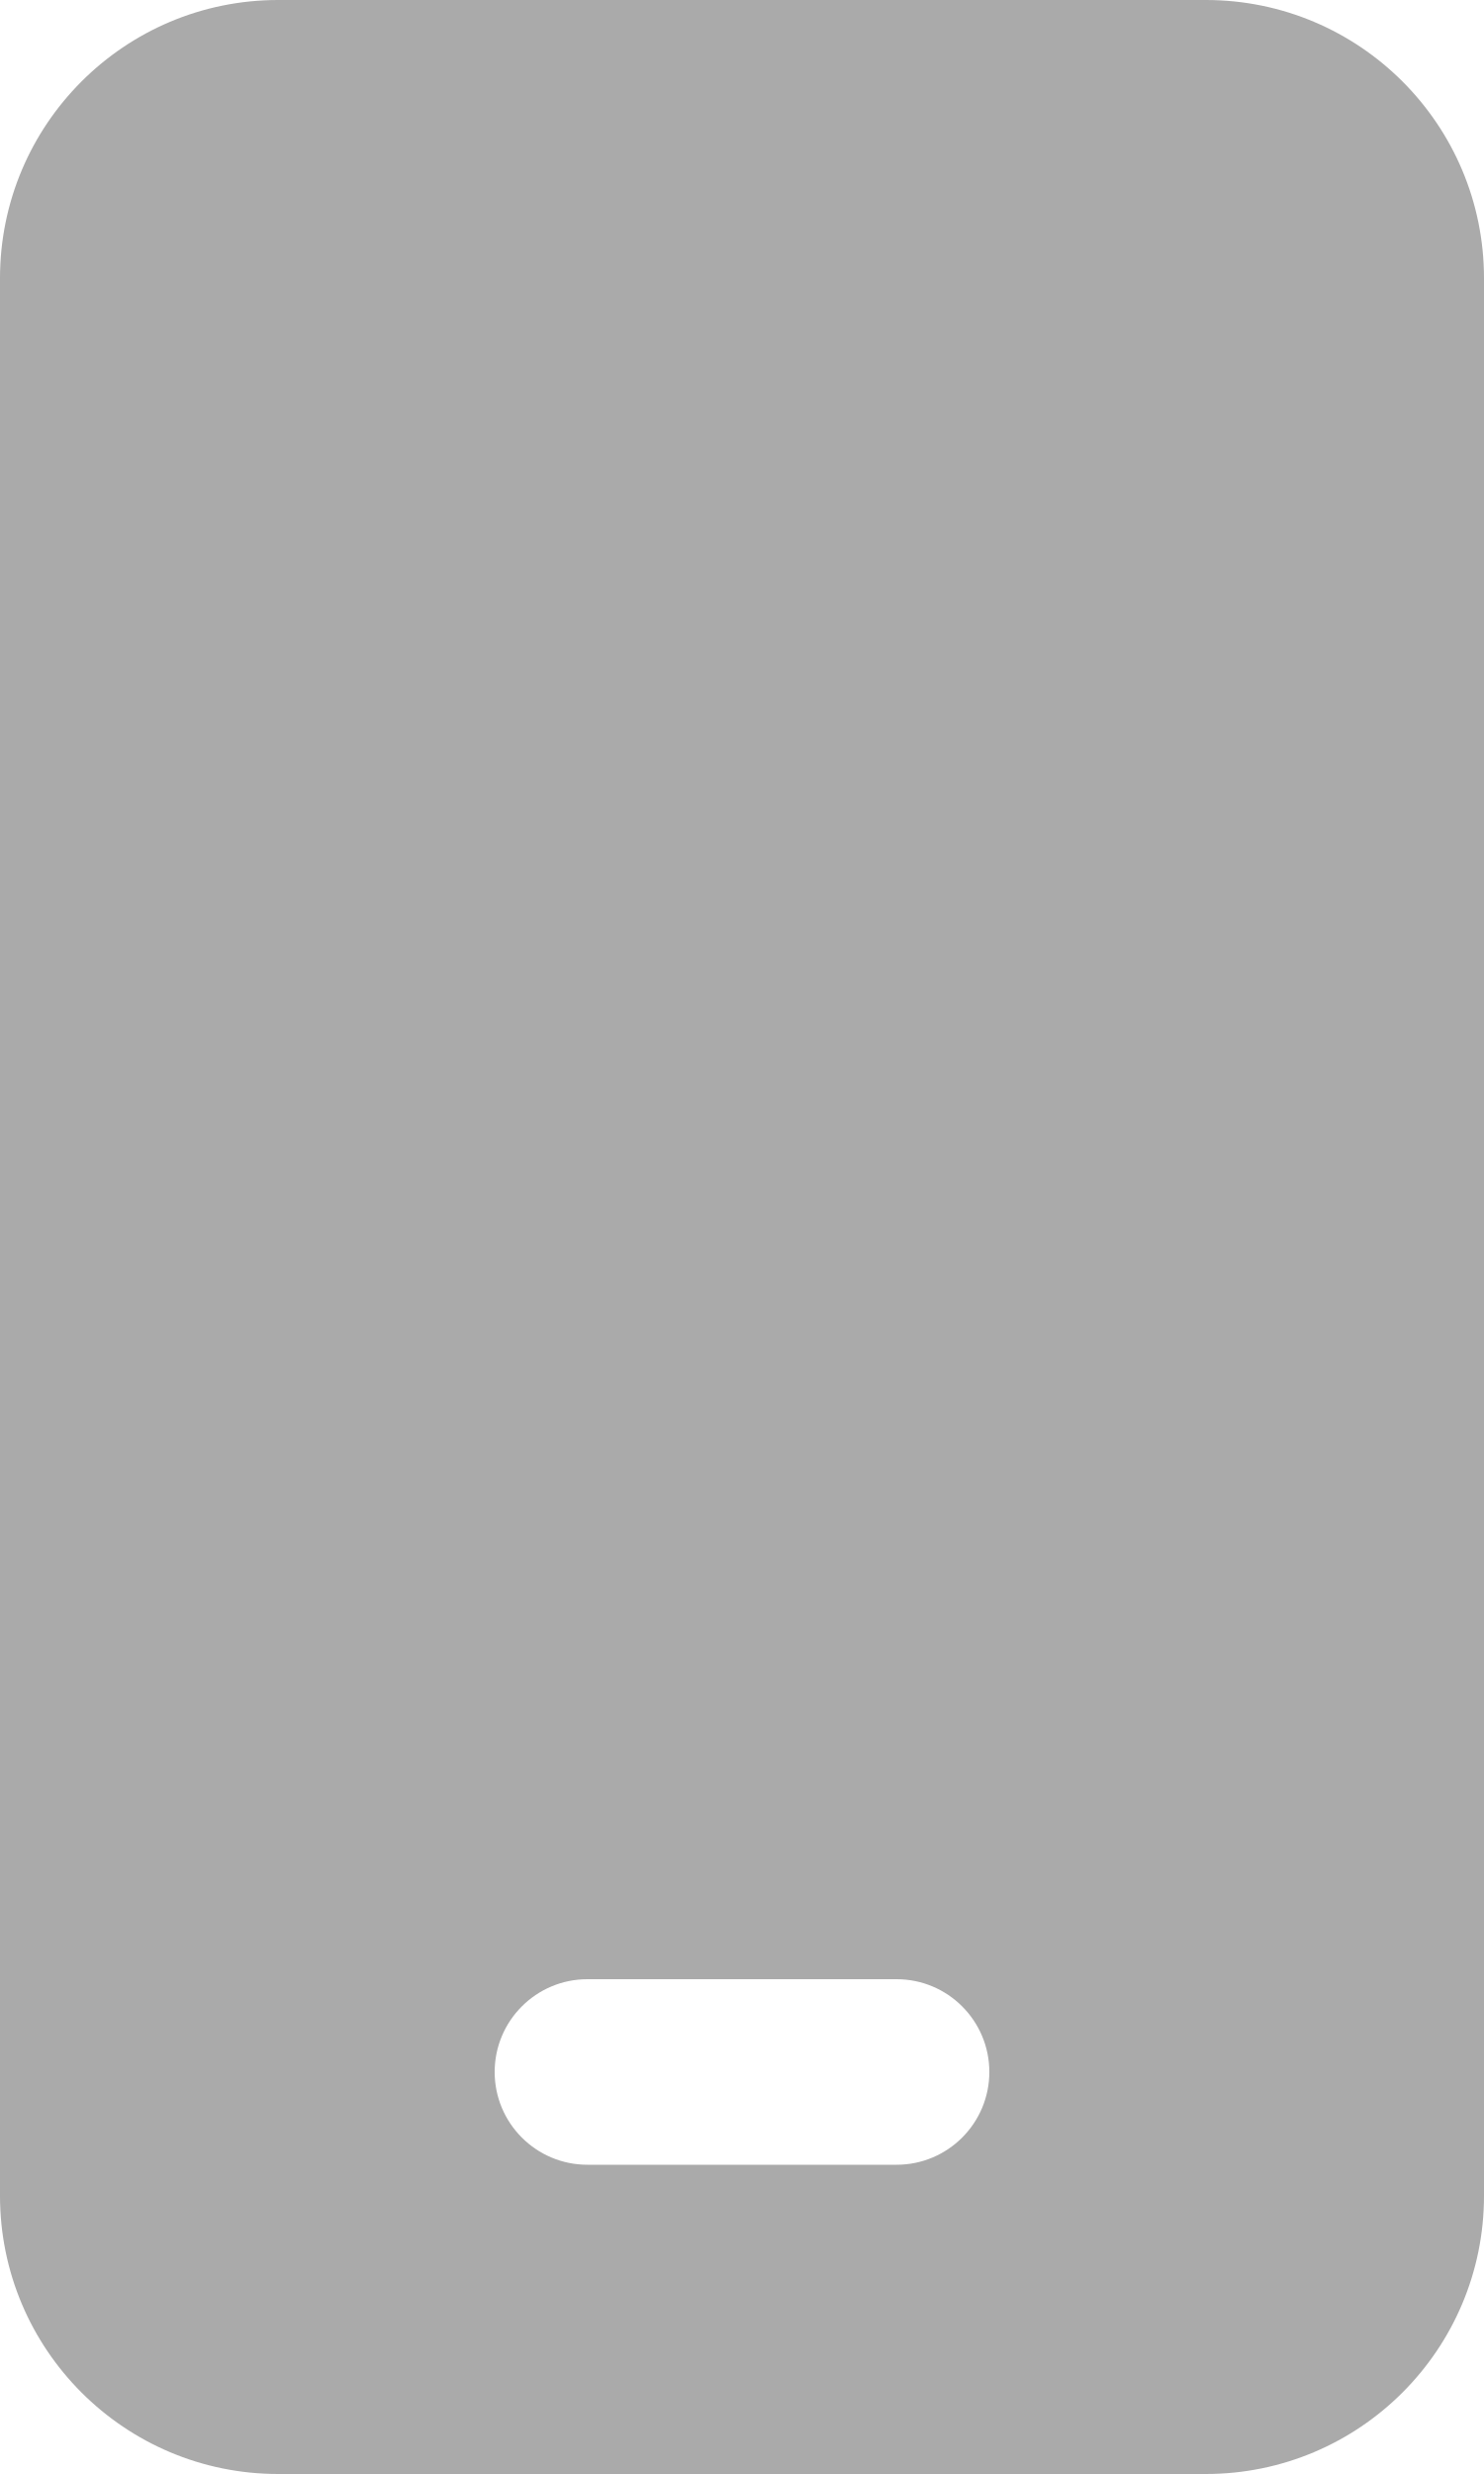
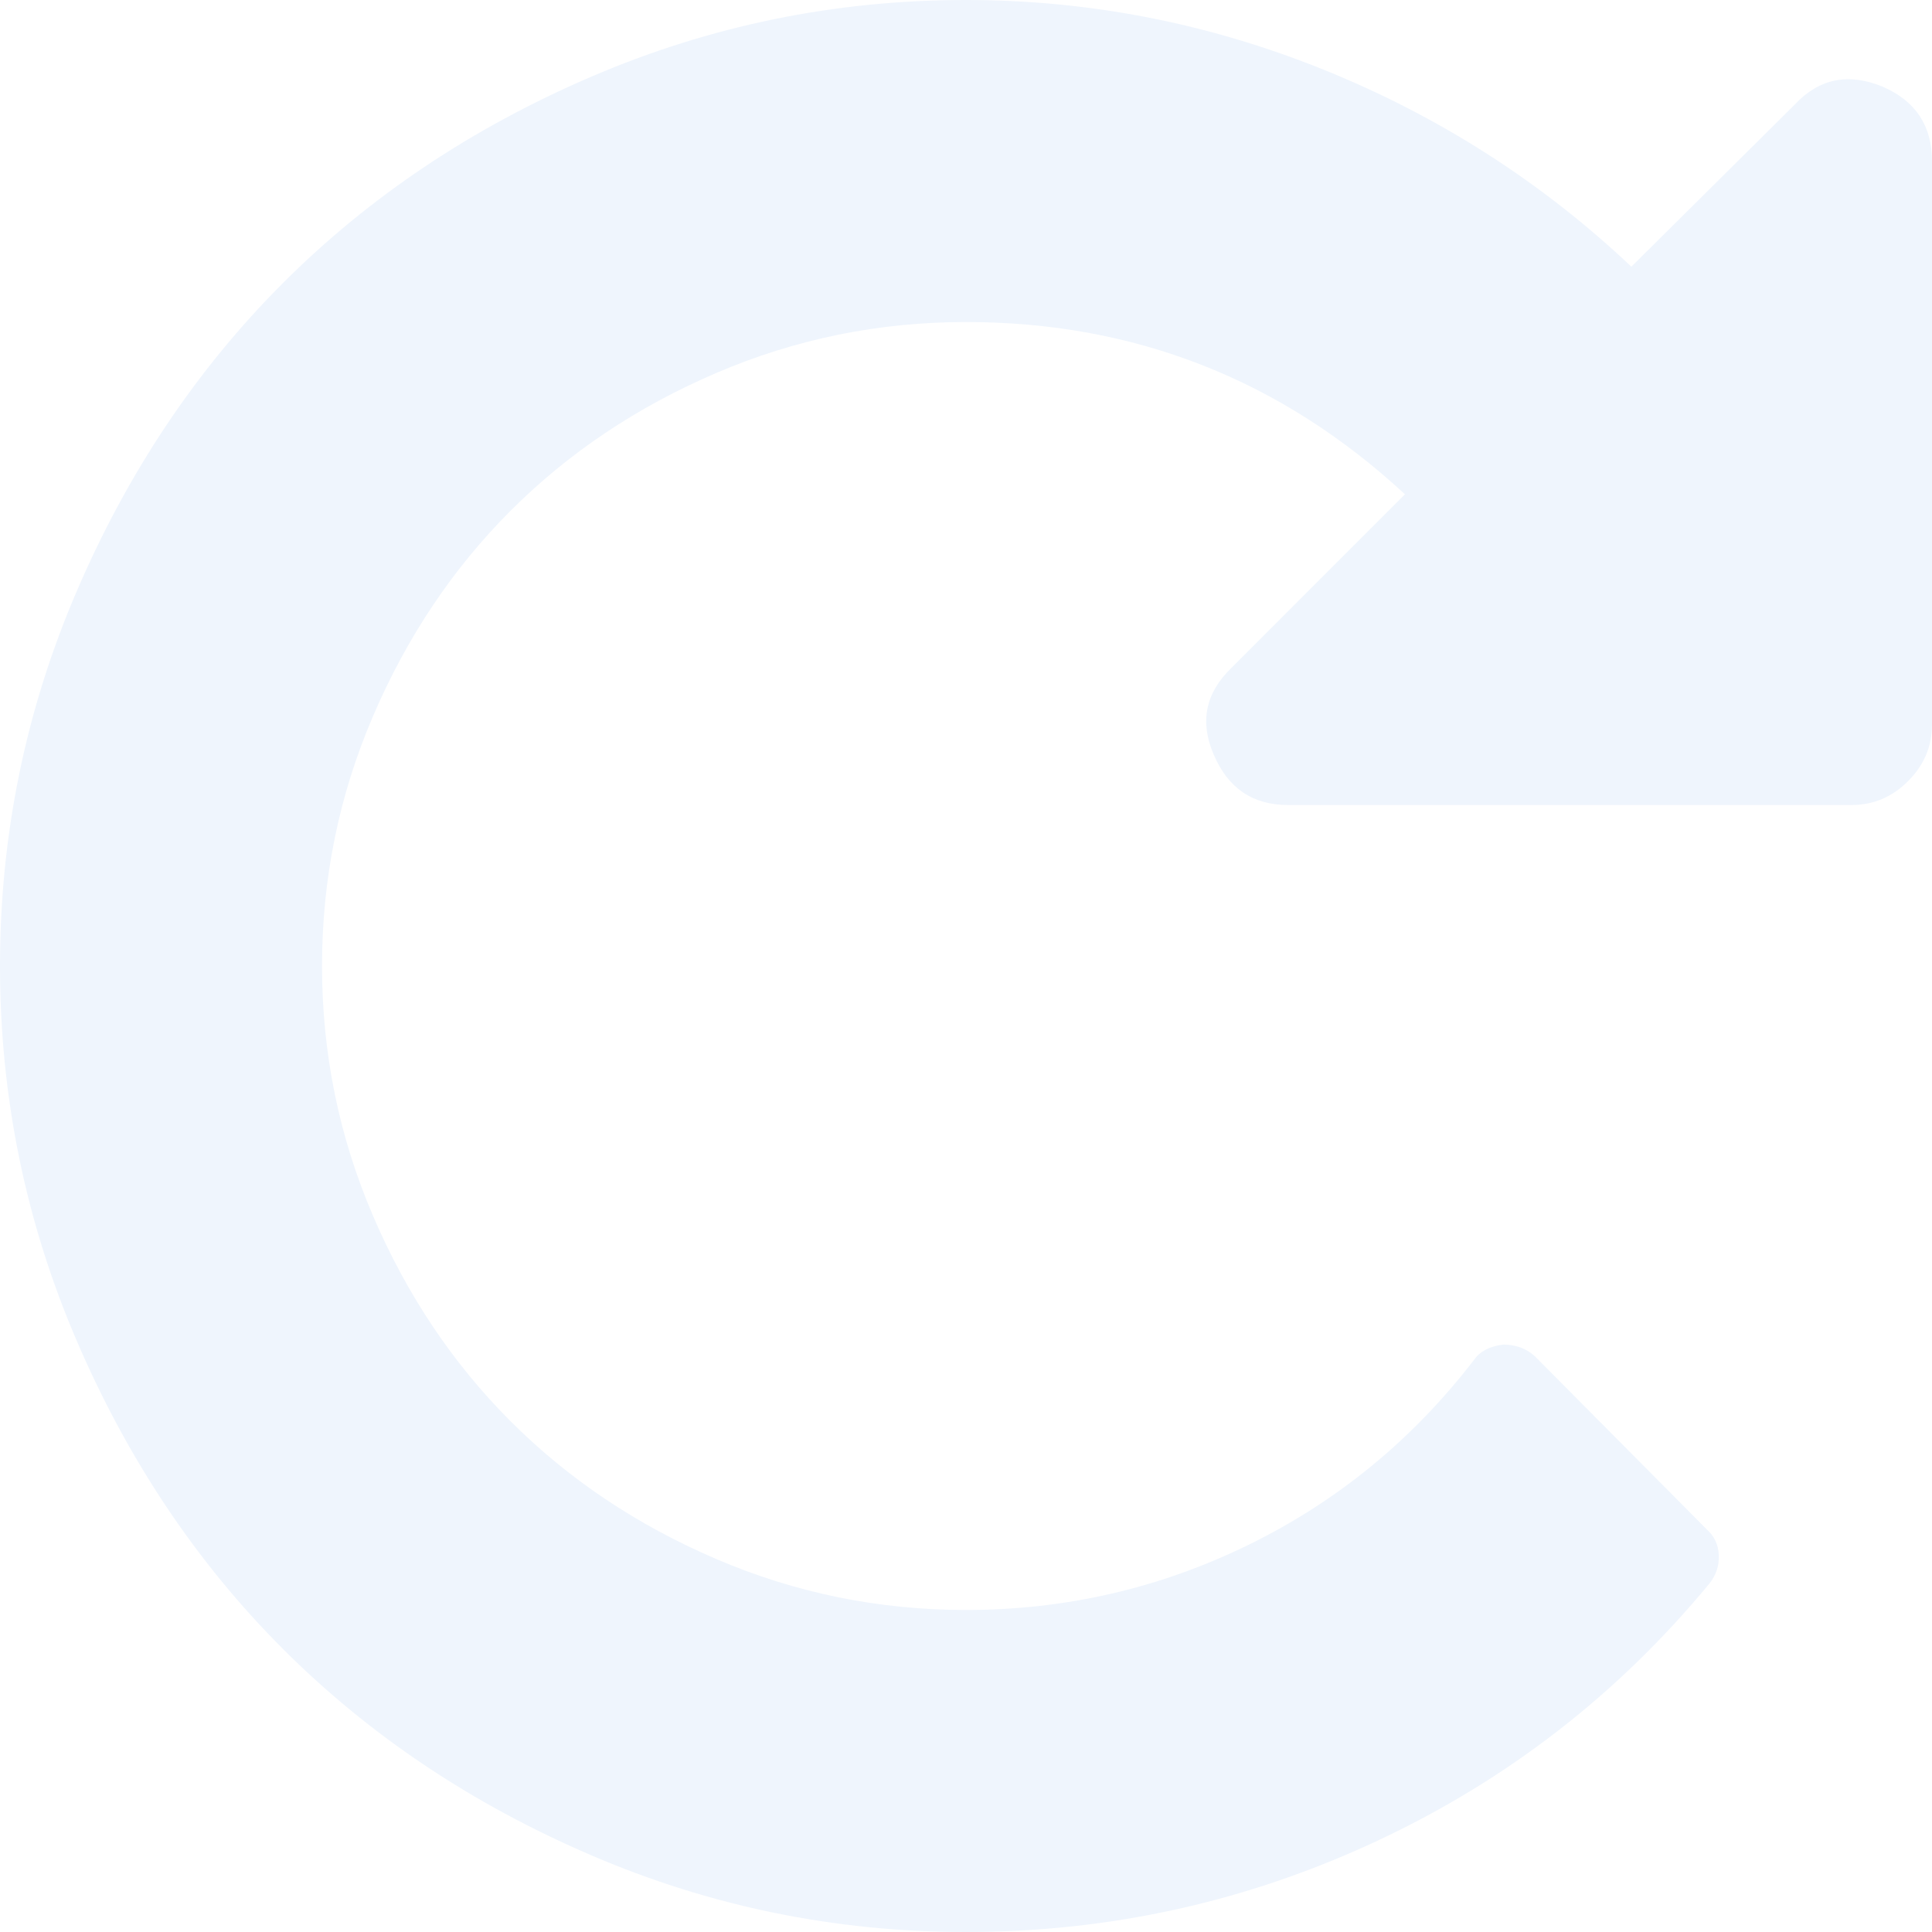
- <svg xmlns="http://www.w3.org/2000/svg" version="1.1" width="12px" height="20px">
-   <g transform="matrix(1 0 0 1 -623 -16 )">
-     <path d="M 2.25 0  L 9.75 0  C 10.993 0  12 1.007  12 2.25  L 12 17.75  C 12 18.993  10.993 20  9.75 20  L 2.25 20  C 1.007 20  0 18.993  0 17.75  L 0 2.25  C 0 1.007  1.007 0  2.25 0  Z M 7.25 16  L 4.75 16  C 4.336 16  4 16.336  4 16.75  C 4 17.164  4.336 17.5  4.75 17.5  L 7.25 17.5  C 7.664 17.5  8 17.164  8 16.75  C 8 16.336  7.664 16  7.25 16  Z " fill-rule="nonzero" fill="#aaaaaa" stroke="none" transform="matrix(1 0 0 1 623 16 )" />
+ <svg xmlns="http://www.w3.org/2000/svg" version="1.1" width="25px" height="25px">
+   <g transform="matrix(1 0 0 1 -989 -14 )">
+     <path d="M 24.365 1.123  C 24.788 1.308  25 1.628  25 2.083  L 25 9.375  C 25 9.657  24.897 9.901  24.691 10.107  C 24.485 10.314  24.24 10.417  23.958 10.417  L 16.667 10.417  C 16.211 10.417  15.891 10.2  15.706 9.766  C 15.522 9.342  15.598 8.968  15.934 8.643  L 18.18 6.396  C 16.574 4.91  14.681 4.167  12.5 4.167  C 11.372 4.167  10.295 4.386  9.269 4.826  C 8.244 5.265  7.357 5.859  6.608 6.608  C 5.859 7.357  5.265 8.244  4.826 9.269  C 4.386 10.295  4.167 11.372  4.167 12.5  C 4.167 13.628  4.386 14.705  4.826 15.731  C 5.265 16.756  5.859 17.643  6.608 18.392  C 7.357 19.141  8.244 19.735  9.269 20.174  C 10.295 20.614  11.372 20.833  12.5 20.833  C 13.791 20.833  15.012 20.551  16.162 19.987  C 17.312 19.423  18.283 18.625  19.076 17.594  C 19.151 17.486  19.276 17.421  19.45 17.399  C 19.613 17.399  19.748 17.448  19.857 17.546  L 22.087 19.792  C 22.184 19.878  22.236 19.99  22.241 20.125  C 22.247 20.261  22.206 20.383  22.119 20.492  C 20.936 21.924  19.504 23.033  17.822 23.82  C 16.14 24.607  14.366 25  12.5 25  C 10.807 25  9.191 24.669  7.65 24.007  C 6.109 23.345  4.78 22.456  3.662 21.338  C 2.544 20.22  1.655 18.891  0.993 17.35  C 0.331 15.809  0 14.193  0 12.5  C 0 10.807  0.331 9.191  0.993 7.65  C 1.655 6.109  2.544 4.78  3.662 3.662  C 4.78 2.544  6.109 1.655  7.65 0.993  C 9.191 0.331  10.807 0  12.5 0  C 14.095 0  15.639 0.301  17.131 0.903  C 18.623 1.506  19.949 2.355  21.11 3.451  L 23.226 1.351  C 23.541 1.015  23.92 0.939  24.365 1.123  Z " fill-rule="nonzero" fill="#eff5fd" stroke="none" transform="matrix(1 0 0 1 989 14 )" />
  </g>
</svg>
